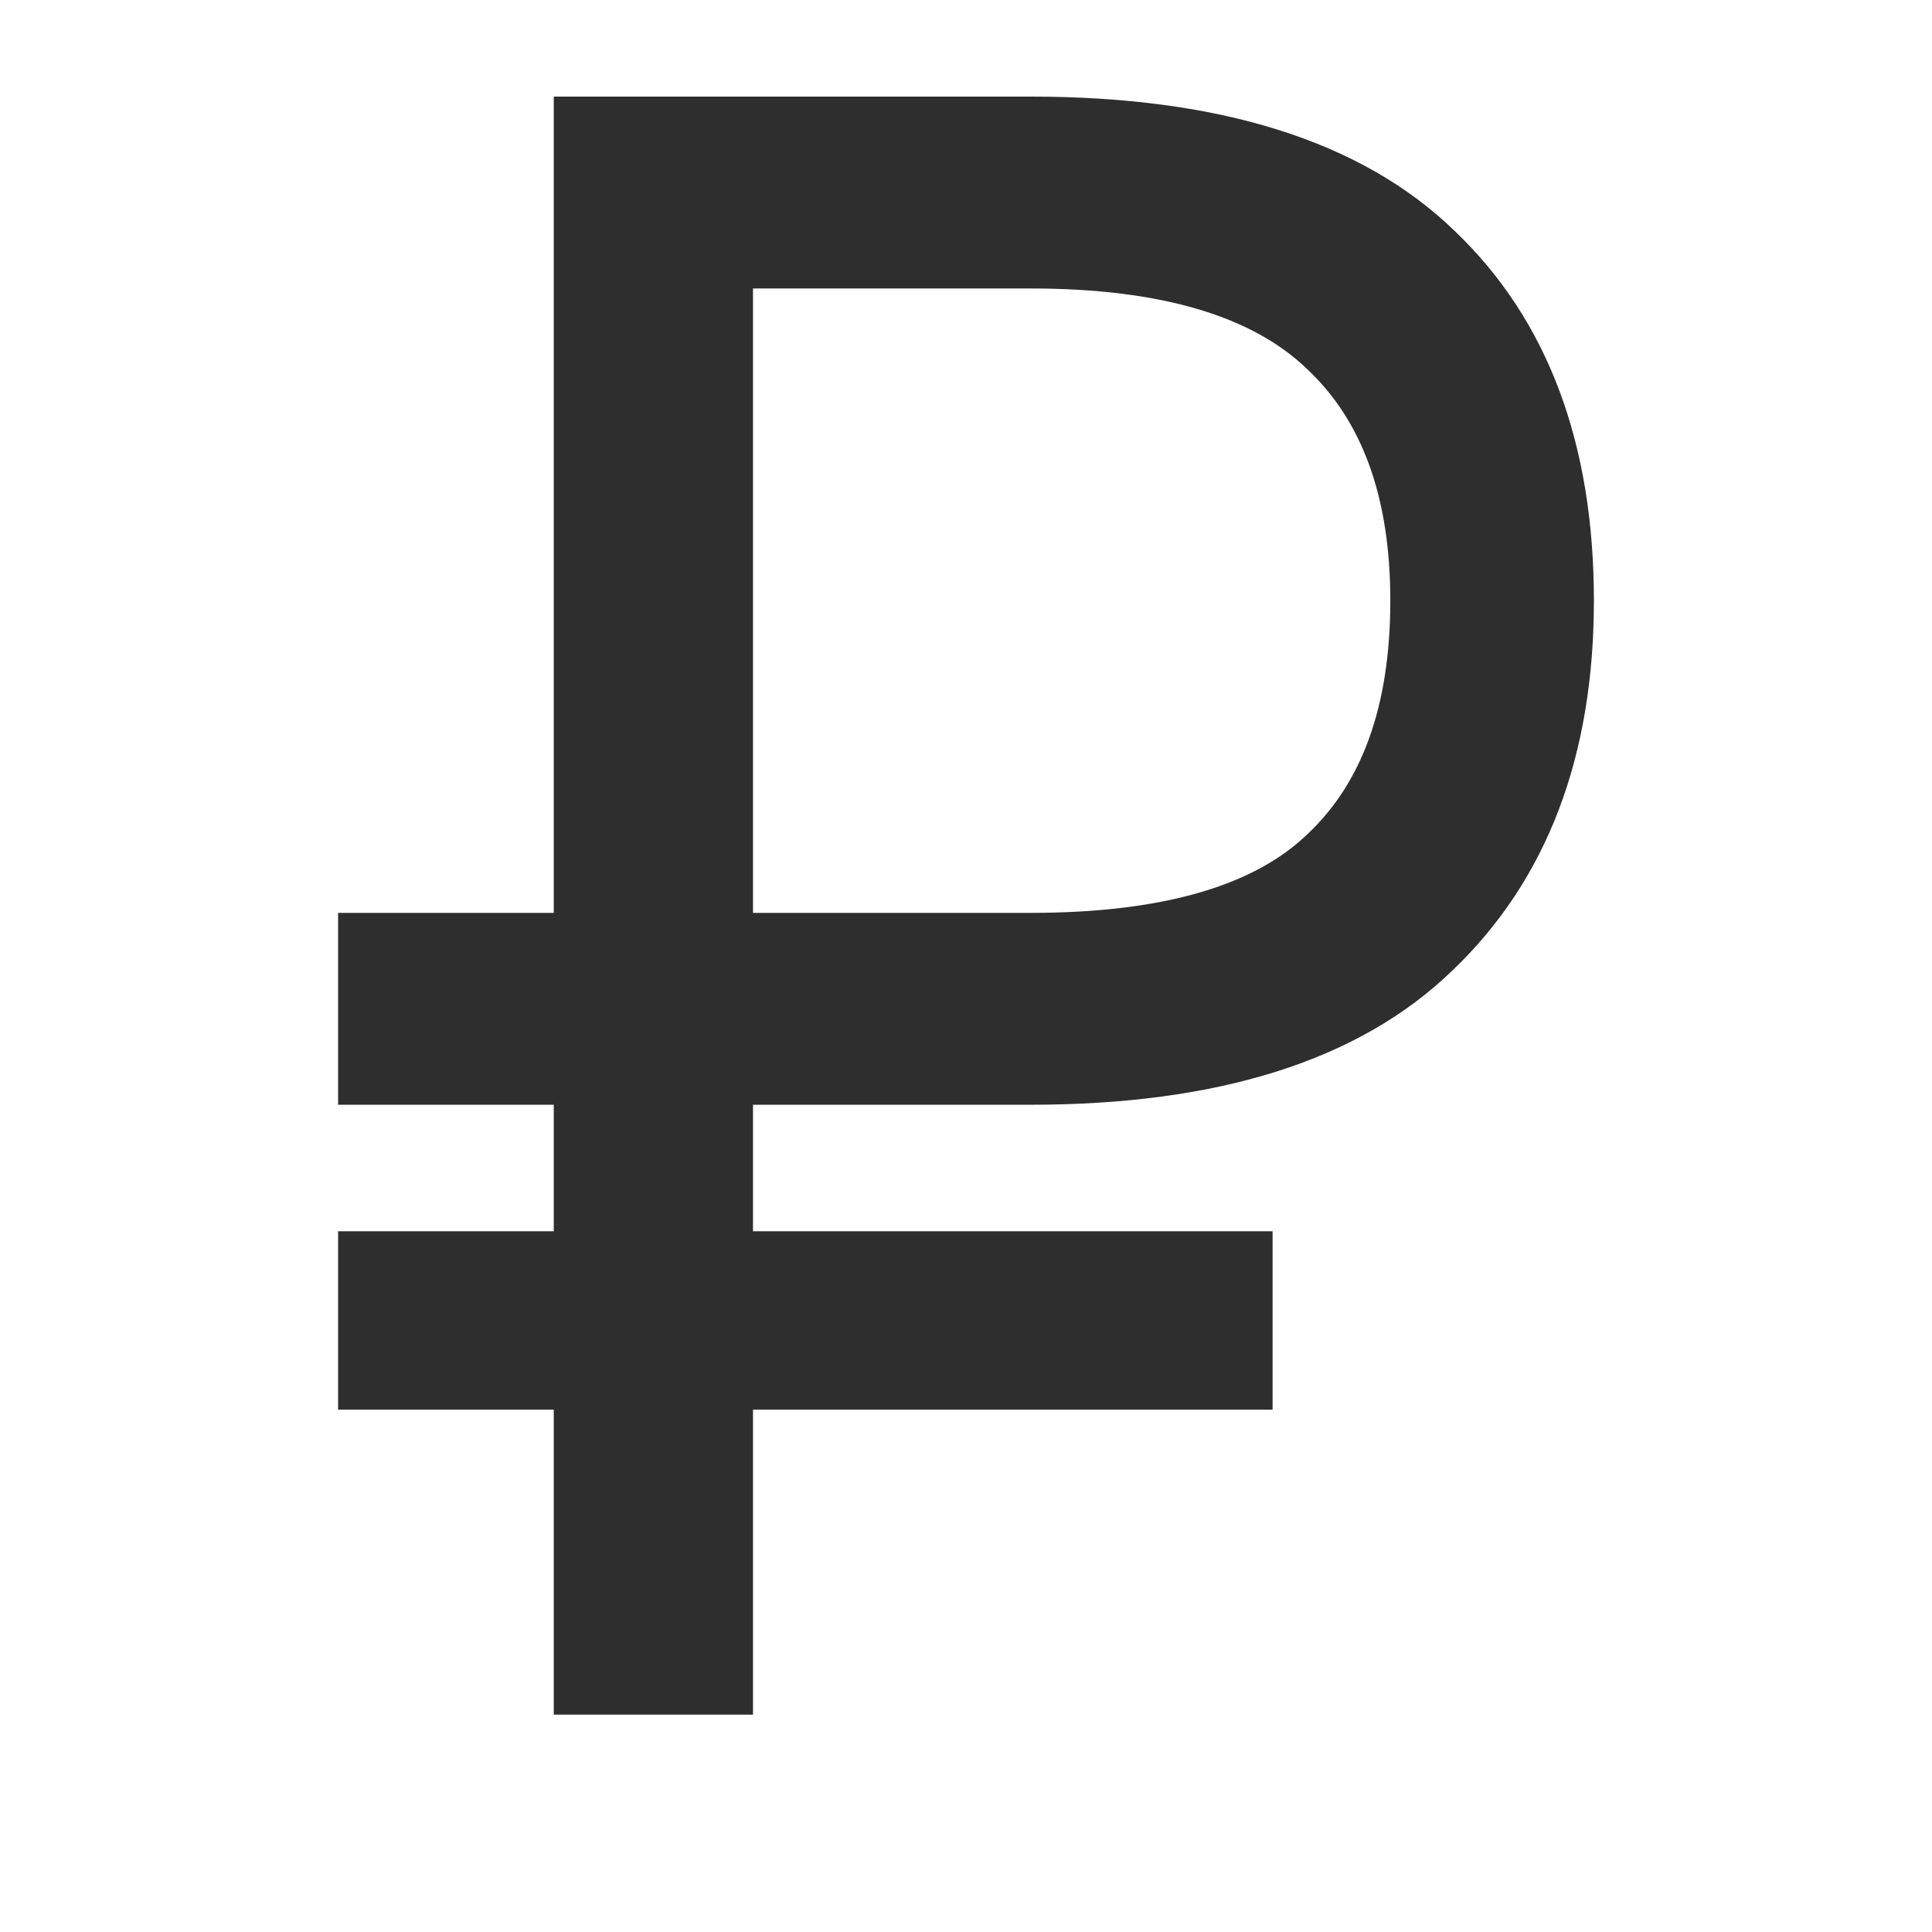
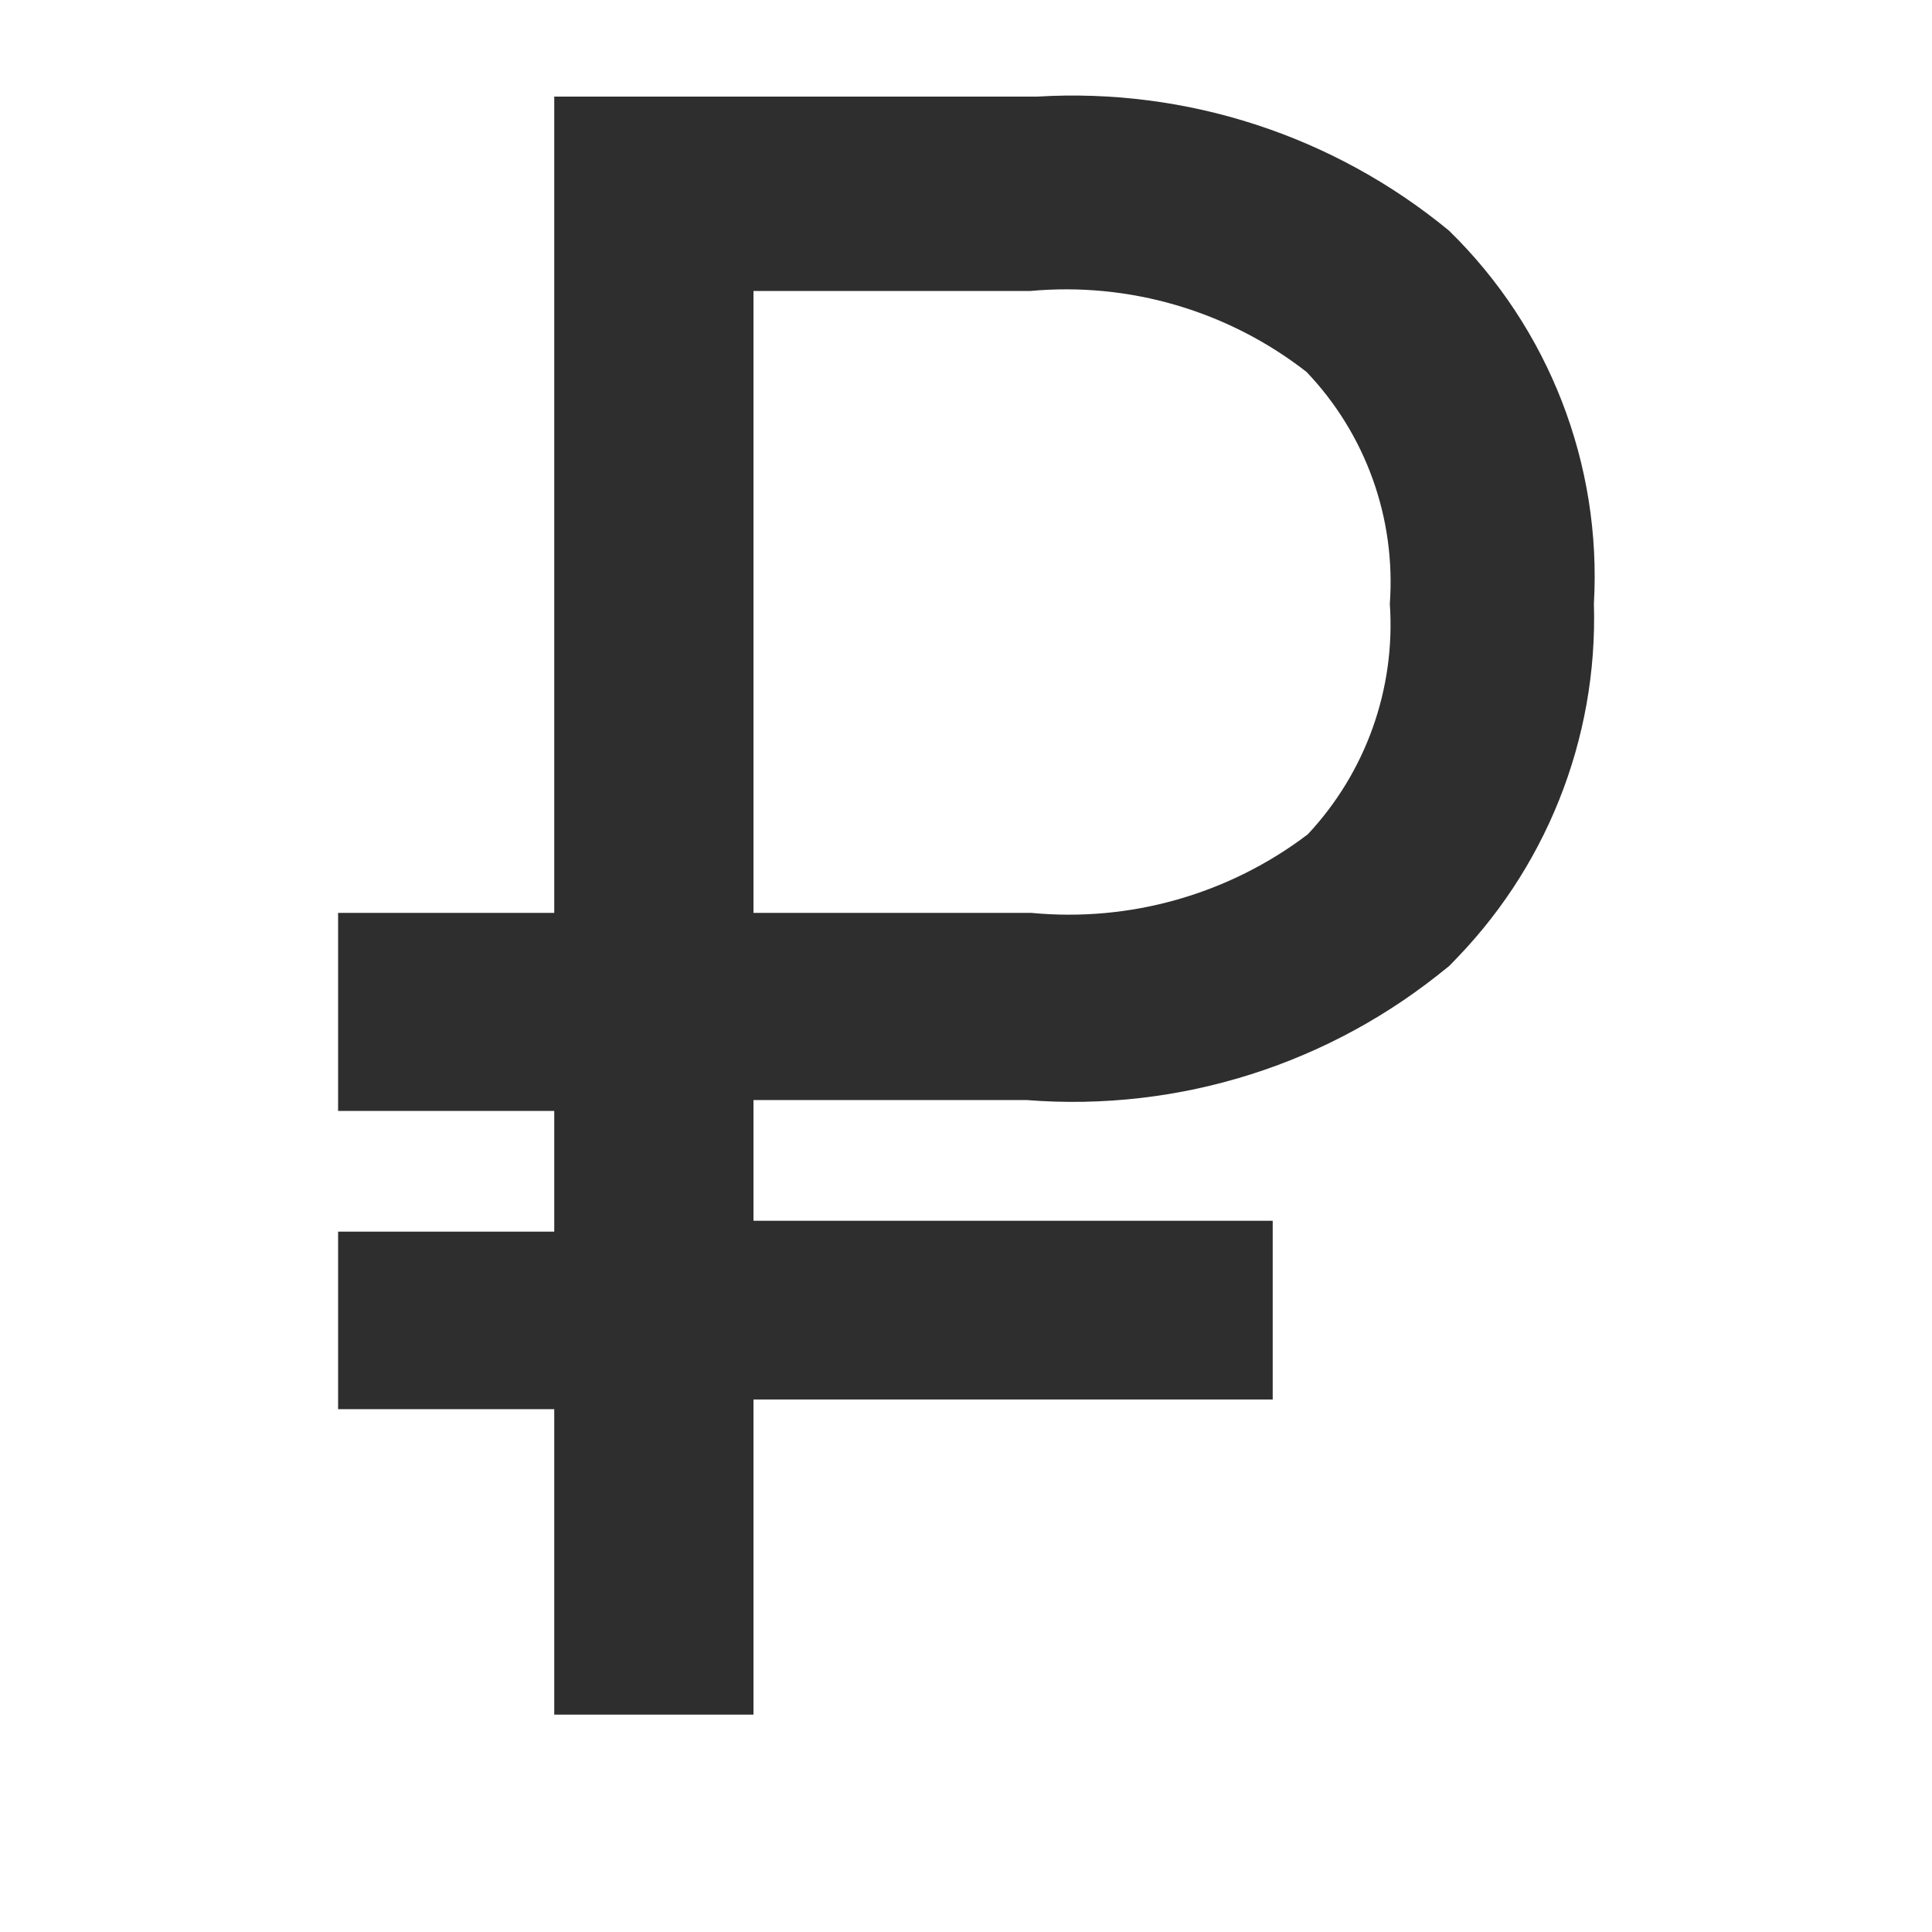
- <svg xmlns="http://www.w3.org/2000/svg" width="16" height="16" viewBox="0 0 16 16" fill="none">
-   <path d="M3 7.66H2.9V7.76V8.949V9.049H3H4.686V10.297H3H2.9V10.397V11.474V11.574H3H4.686V14V14.1H4.786H6.036H6.136V14V11.574H10.339H10.439V11.474V10.397V10.297H10.339H6.136V9.049H8.536C10.061 9.049 11.21 8.693 11.962 7.962C12.724 7.234 13.1 6.233 13.1 4.974C13.1 3.704 12.73 2.703 11.98 1.987C11.228 1.256 10.072 0.9 8.536 0.9H4.786H4.686V1V7.66H3ZM10.896 6.981L10.896 6.981L10.895 6.982C10.434 7.426 9.657 7.66 8.536 7.66H6.136V2.289H8.536C9.644 2.289 10.422 2.528 10.895 2.985L10.895 2.985L10.896 2.986C11.37 3.432 11.614 4.089 11.614 4.974C11.614 5.873 11.37 6.536 10.896 6.981Z" fill="#2E2E2E" stroke="#2E2E2E" stroke-width="0.2" />
+ <svg xmlns="http://www.w3.org/2000/svg" id="Слой_1" data-name="Слой 1" viewBox="0 0 16 16">
+   <defs>
+     <style>.cls-1{fill:#2e2e2e;}</style>
+   </defs>
+   <path class="cls-1" d="M3,7.66H2.9V9H4.69V10.3H2.9v1.28H4.69V14.1H6.14V11.57h4.3V10.3H6.14V9h2.4A4.75,4.75,0,0,0,12,8,3.94,3.94,0,0,0,13.1,5,3.94,3.94,0,0,0,12,2,4.78,4.78,0,0,0,8.54.9H4.69V7.66H3ZM10.9,7h0a3.34,3.34,0,0,1-2.36.68H6.14V2.29h2.4a3.32,3.32,0,0,1,2.36.7h0a2.6,2.6,0,0,1,.72,2A2.62,2.62,0,0,1,10.9,7Z" />
+   <path class="cls-1" d="M6.24,14.2H4.59V11.67H2.8V10.2H4.59v-1H2.8V7.56H4.59V0.8h4A4.9,4.9,0,0,1,12,1.91,4,4,0,0,1,13.2,5,4.05,4.05,0,0,1,12,8a4.87,4.87,0,0,1-3.5,1.11H6.24v1h4.3v1.48H6.24V14.2ZM4.79,14H6V11.47h4.3V10.4H6V8.95h2.5a4.68,4.68,0,0,0,3.36-1.06A3.86,3.86,0,0,0,13,5a3.86,3.86,0,0,0-1.09-2.92A4.71,4.71,0,0,0,8.54,1H4.79V7.76H3V8.95H4.79V10.4H3v1.08H4.79V14ZM8.54,7.76H6V2.19h2.5A3.42,3.42,0,0,1,11,2.91,2.7,2.7,0,0,1,11.71,5,2.74,2.74,0,0,1,11,7.05,3.45,3.45,0,0,1,8.54,7.76Zm-2.3-.2h2.3a3.27,3.27,0,0,0,2.29-.65h0A2.54,2.54,0,0,0,11.51,5a2.52,2.52,0,0,0-.69-1.92,3.24,3.24,0,0,0-2.29-.67H6.24V7.56Z" />
</svg>
